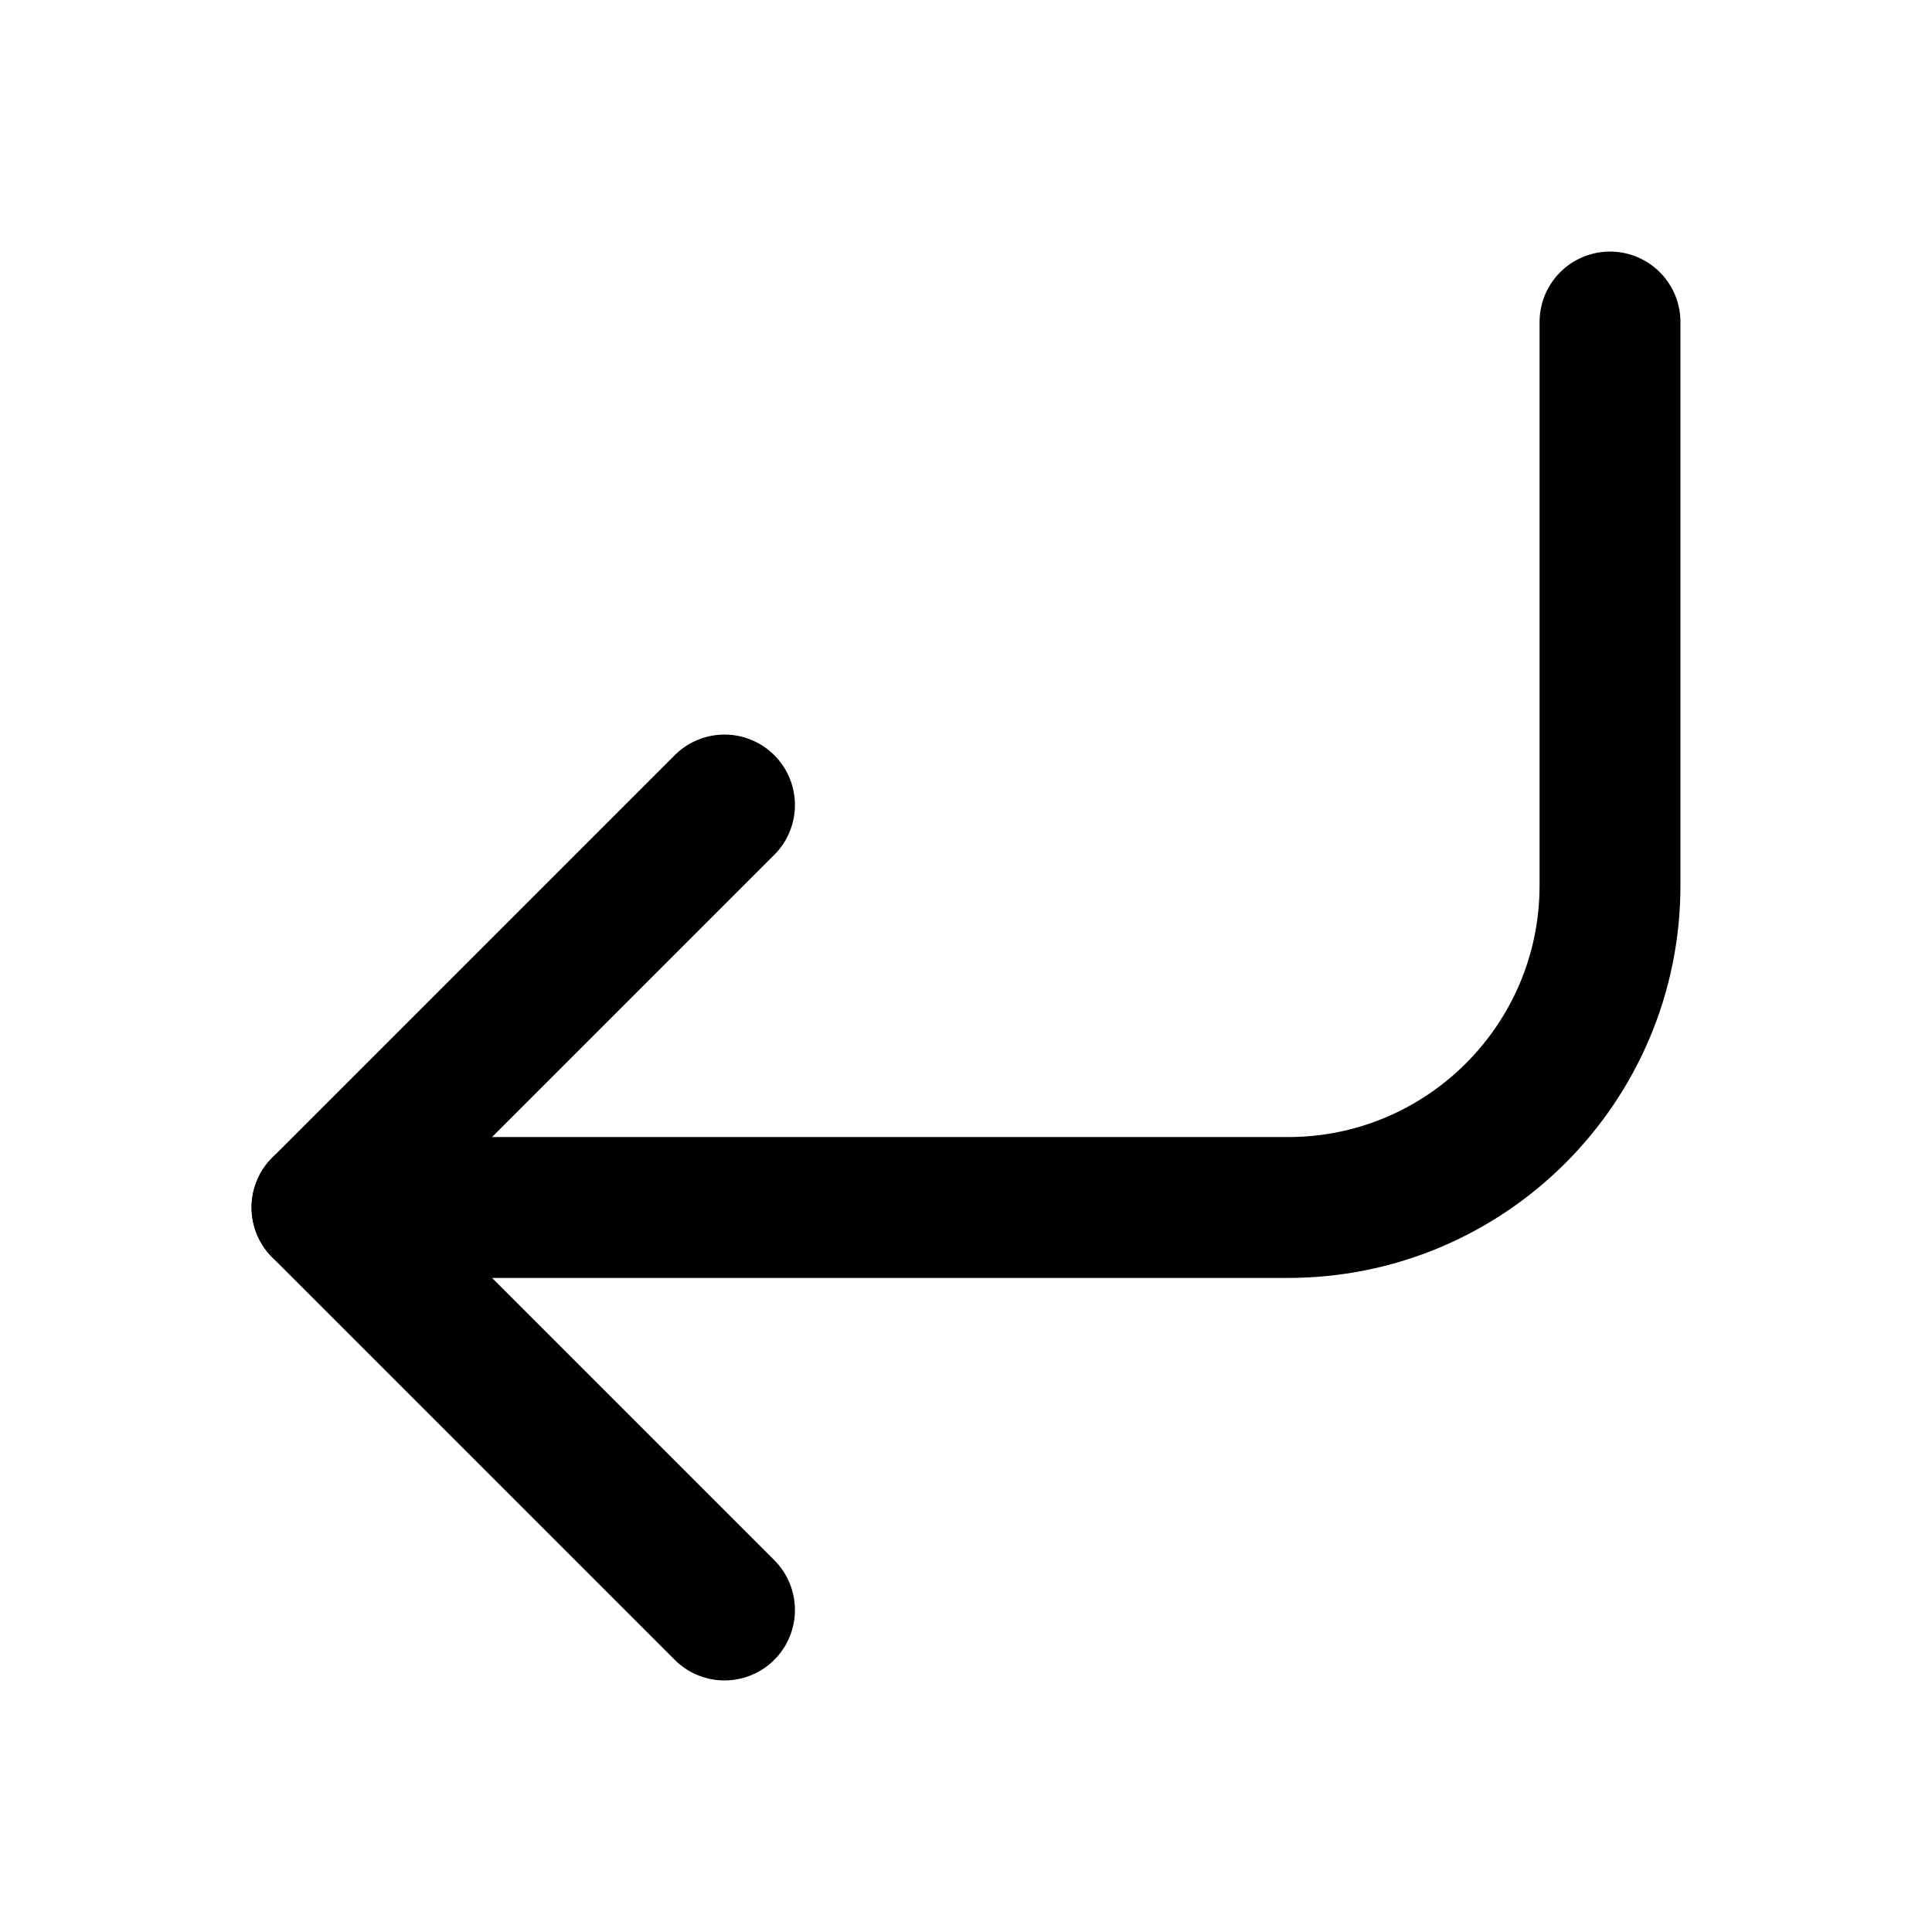
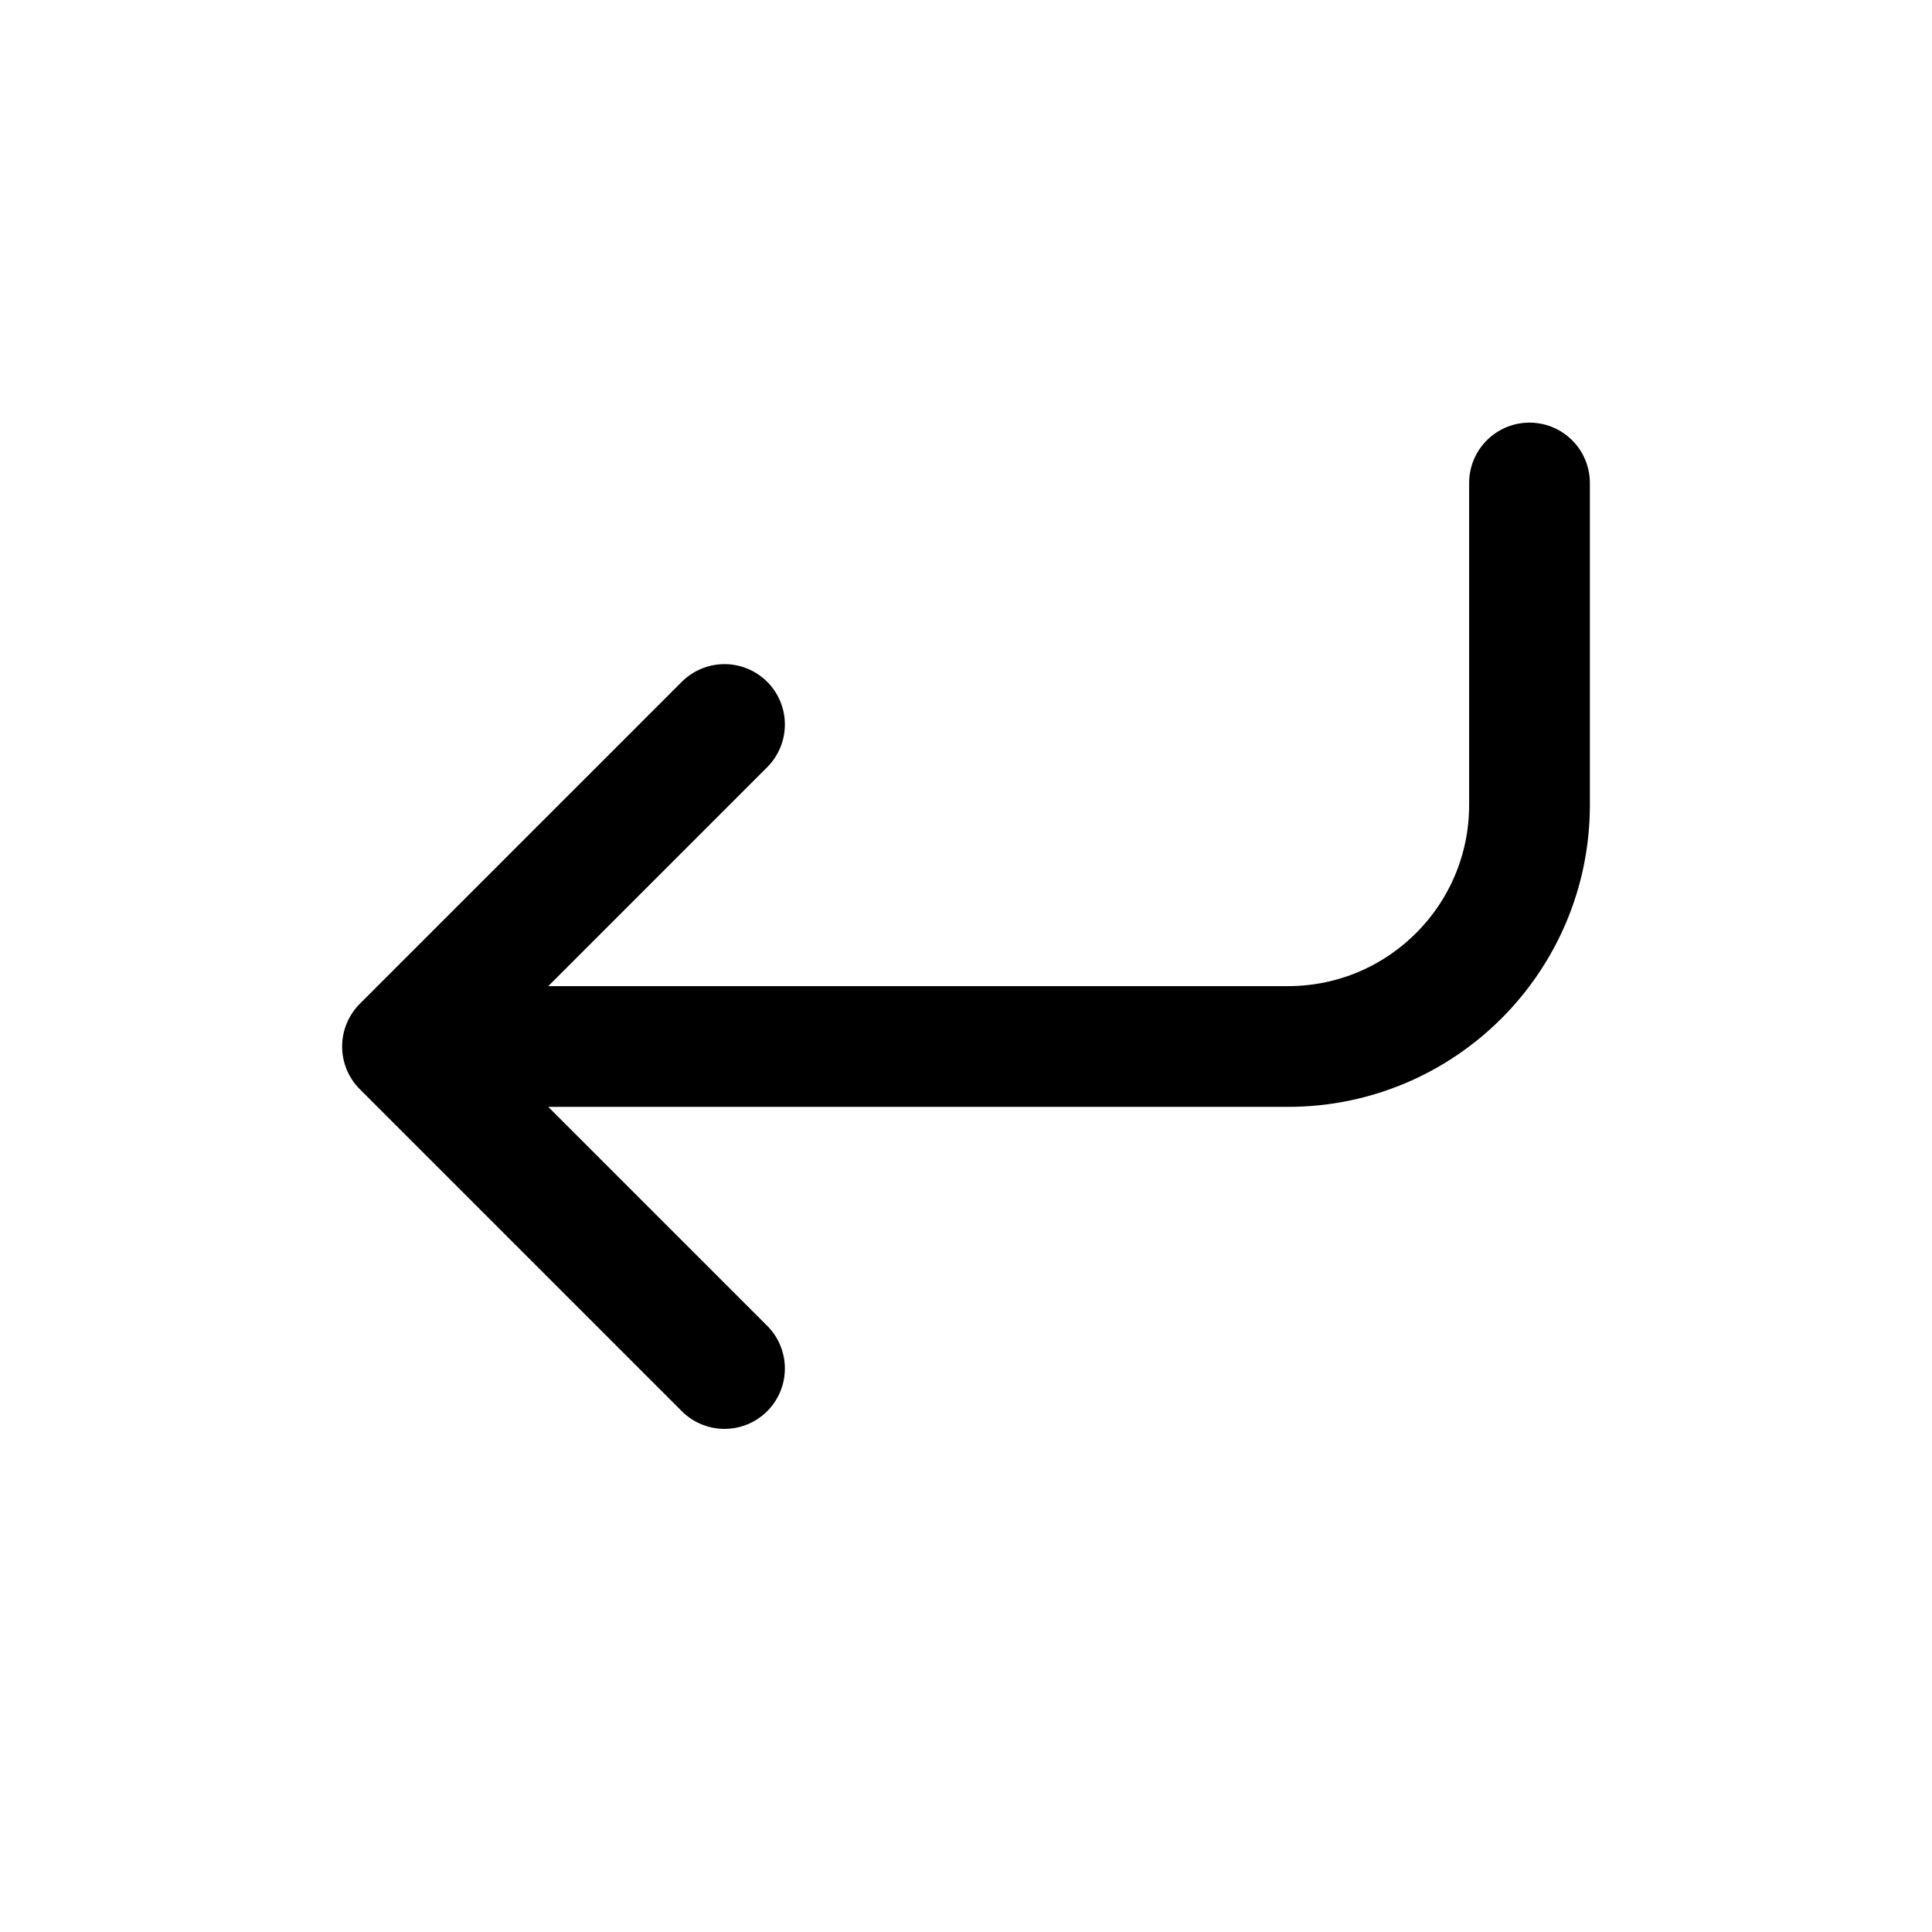
- <svg xmlns="http://www.w3.org/2000/svg" width="24" height="24" viewBox="0 0 24 24" fill="none" stroke="currentColor" stroke-width="1.75" stroke-linecap="round" stroke-linejoin="round">
-   <path d="M20 4v7a4 4 0 0 1-4 4H4" />
-   <path d="m9 10-5 5 5 5" />
+ <svg xmlns="http://www.w3.org/2000/svg" width="1em" height="1em" viewBox="0 0 24 24">
+   <path fill="none" stroke="currentColor" stroke-linecap="round" stroke-linejoin="round" stroke-width="1.5" d="M19 6v4a3 3 0 0 1-3 3H5m0 0l4-4m-4 4l4 4" />
</svg>
